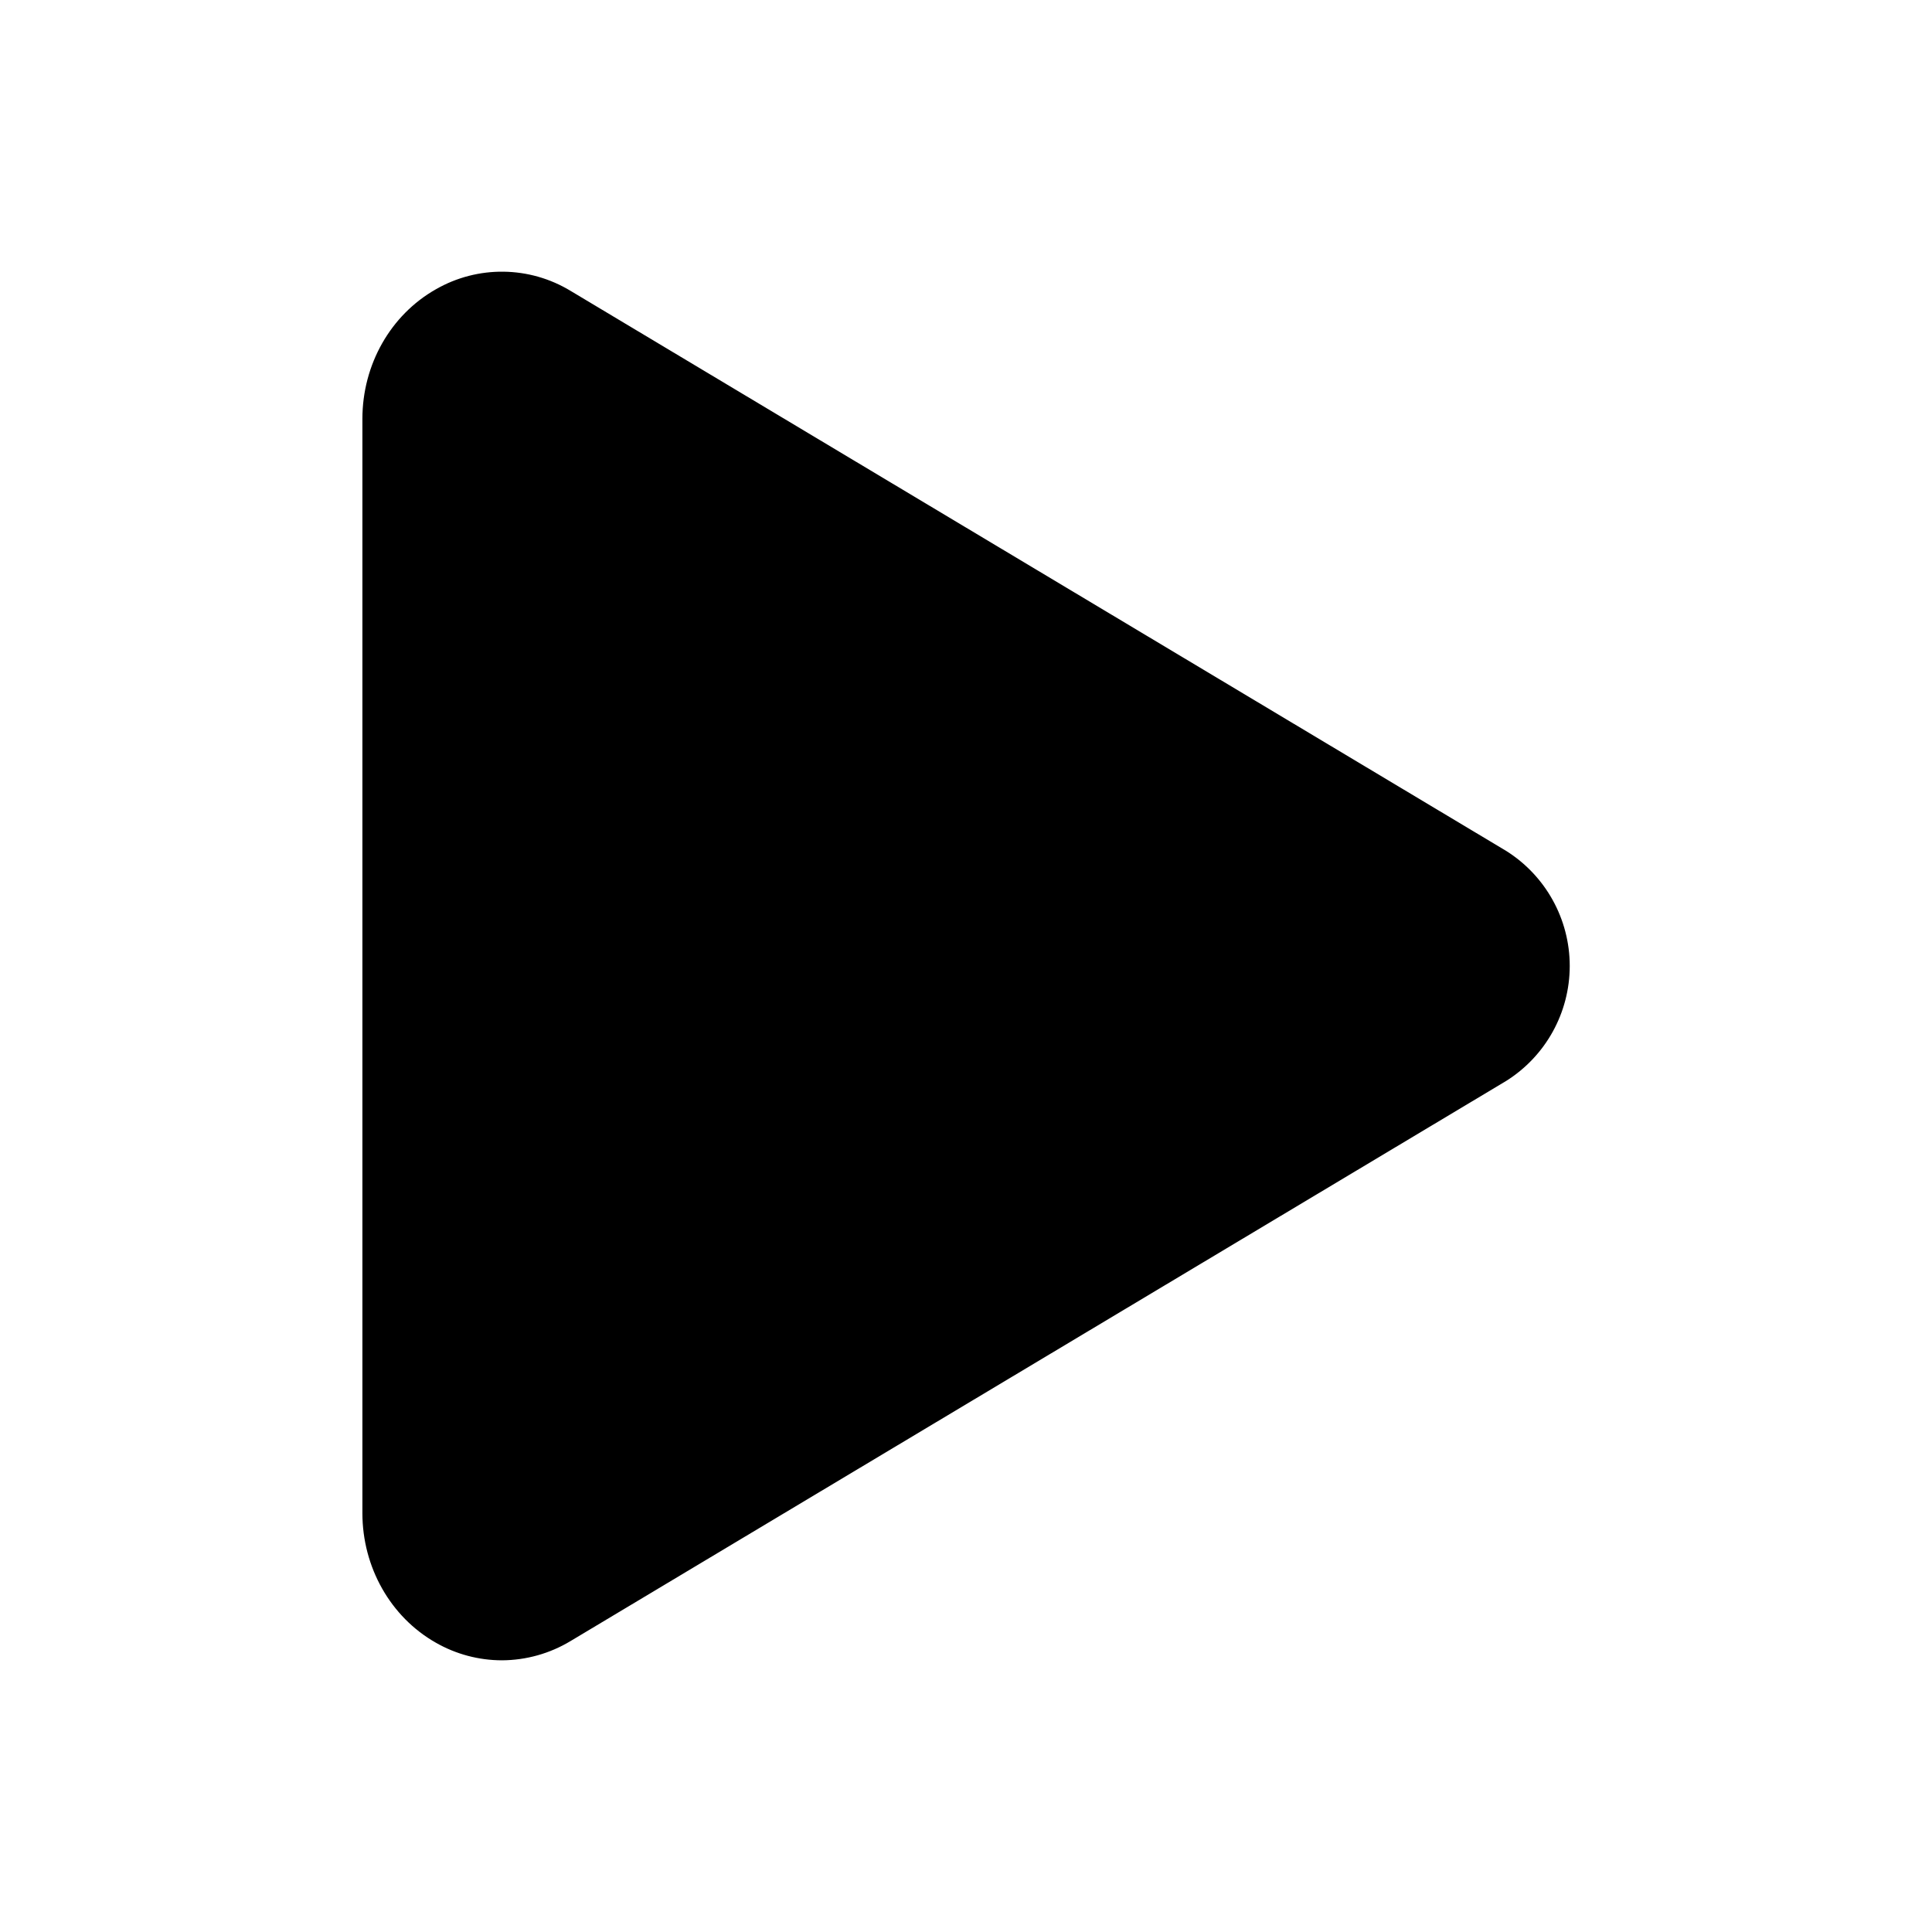
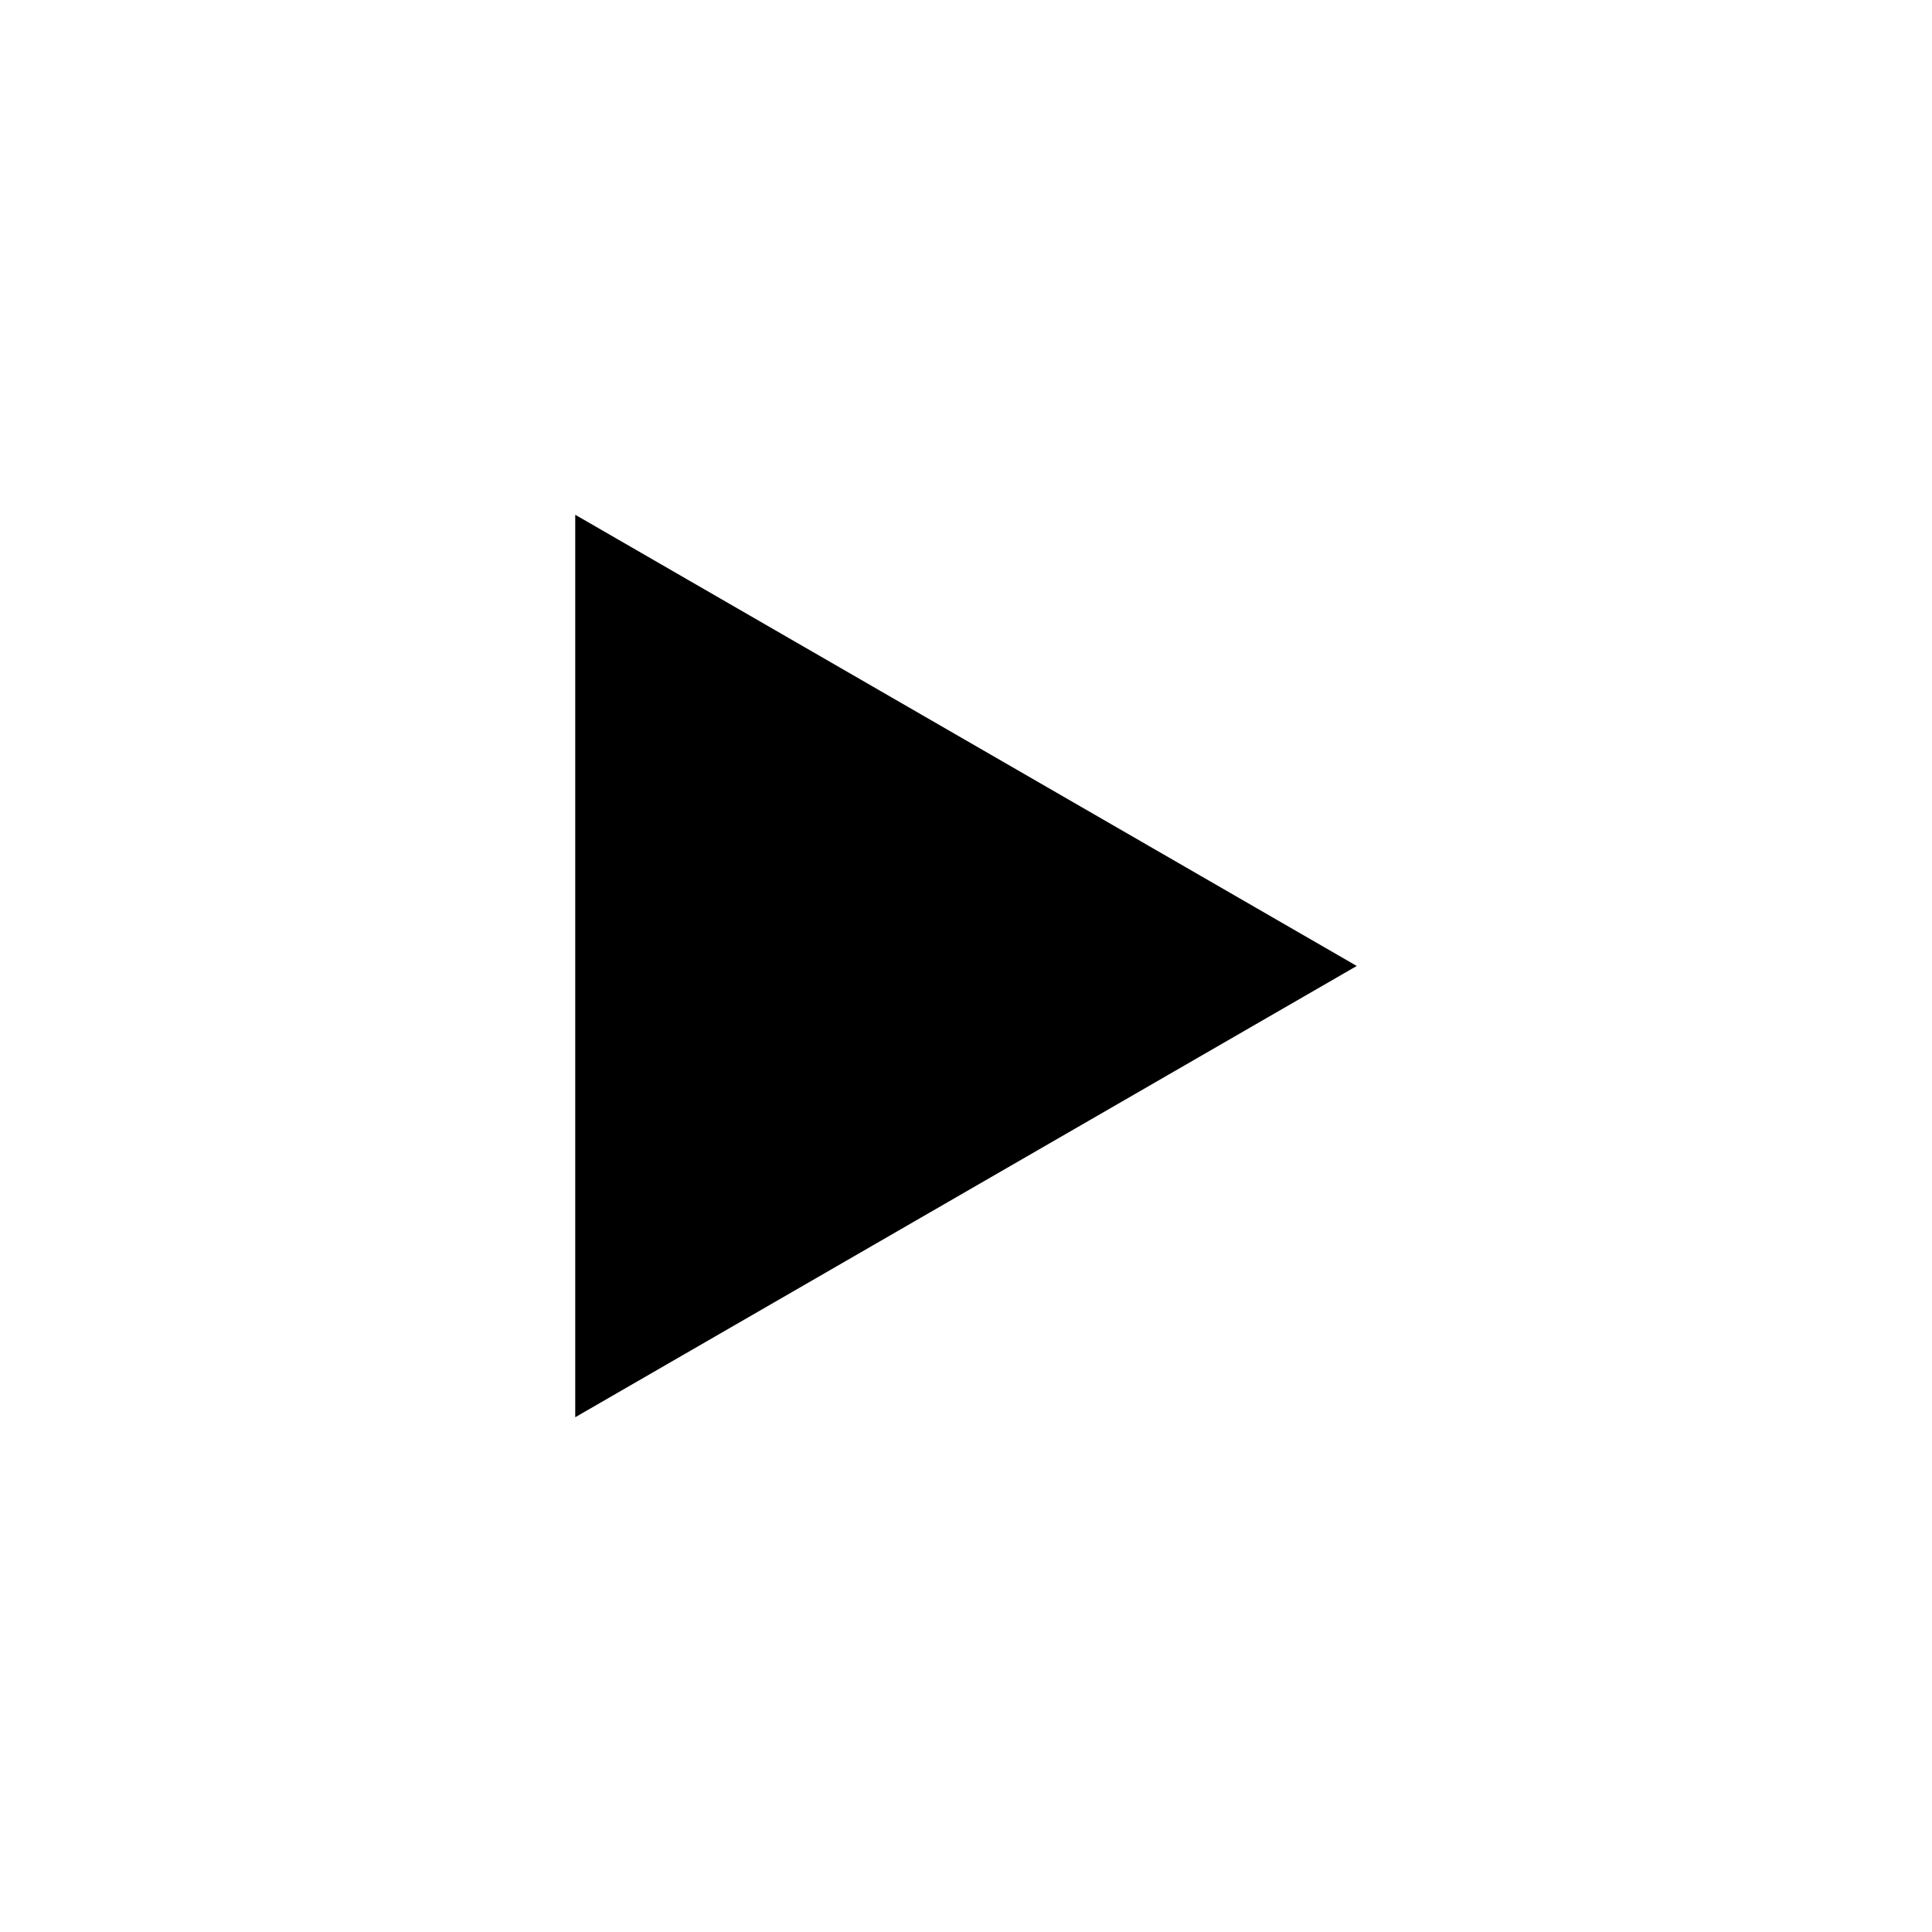
- <svg xmlns="http://www.w3.org/2000/svg" width="512px" height="512px" viewBox="0 0 512 512">
-   <path d="M133,440a35.37,35.37,0,0,1-17.5-4.67c-12-6.8-19.46-20-19.46-34.33V111c0-14.37,7.46-27.53,19.46-34.33a35.13,35.13,0,0,1,35.77.45L399.12,225.48a36,36,0,0,1,0,61L151.23,434.88A35.5,35.5,0,0,1,133,440Z" />
+ <svg xmlns="http://www.w3.org/2000/svg" version="1.1" width="512" height="512" viewBox="0 0 512 512">
+   <g>
+ </g>
+   <path d="M152.443 136.417l207.114 119.573-207.114 119.593z" fill="#000000" />
</svg>
